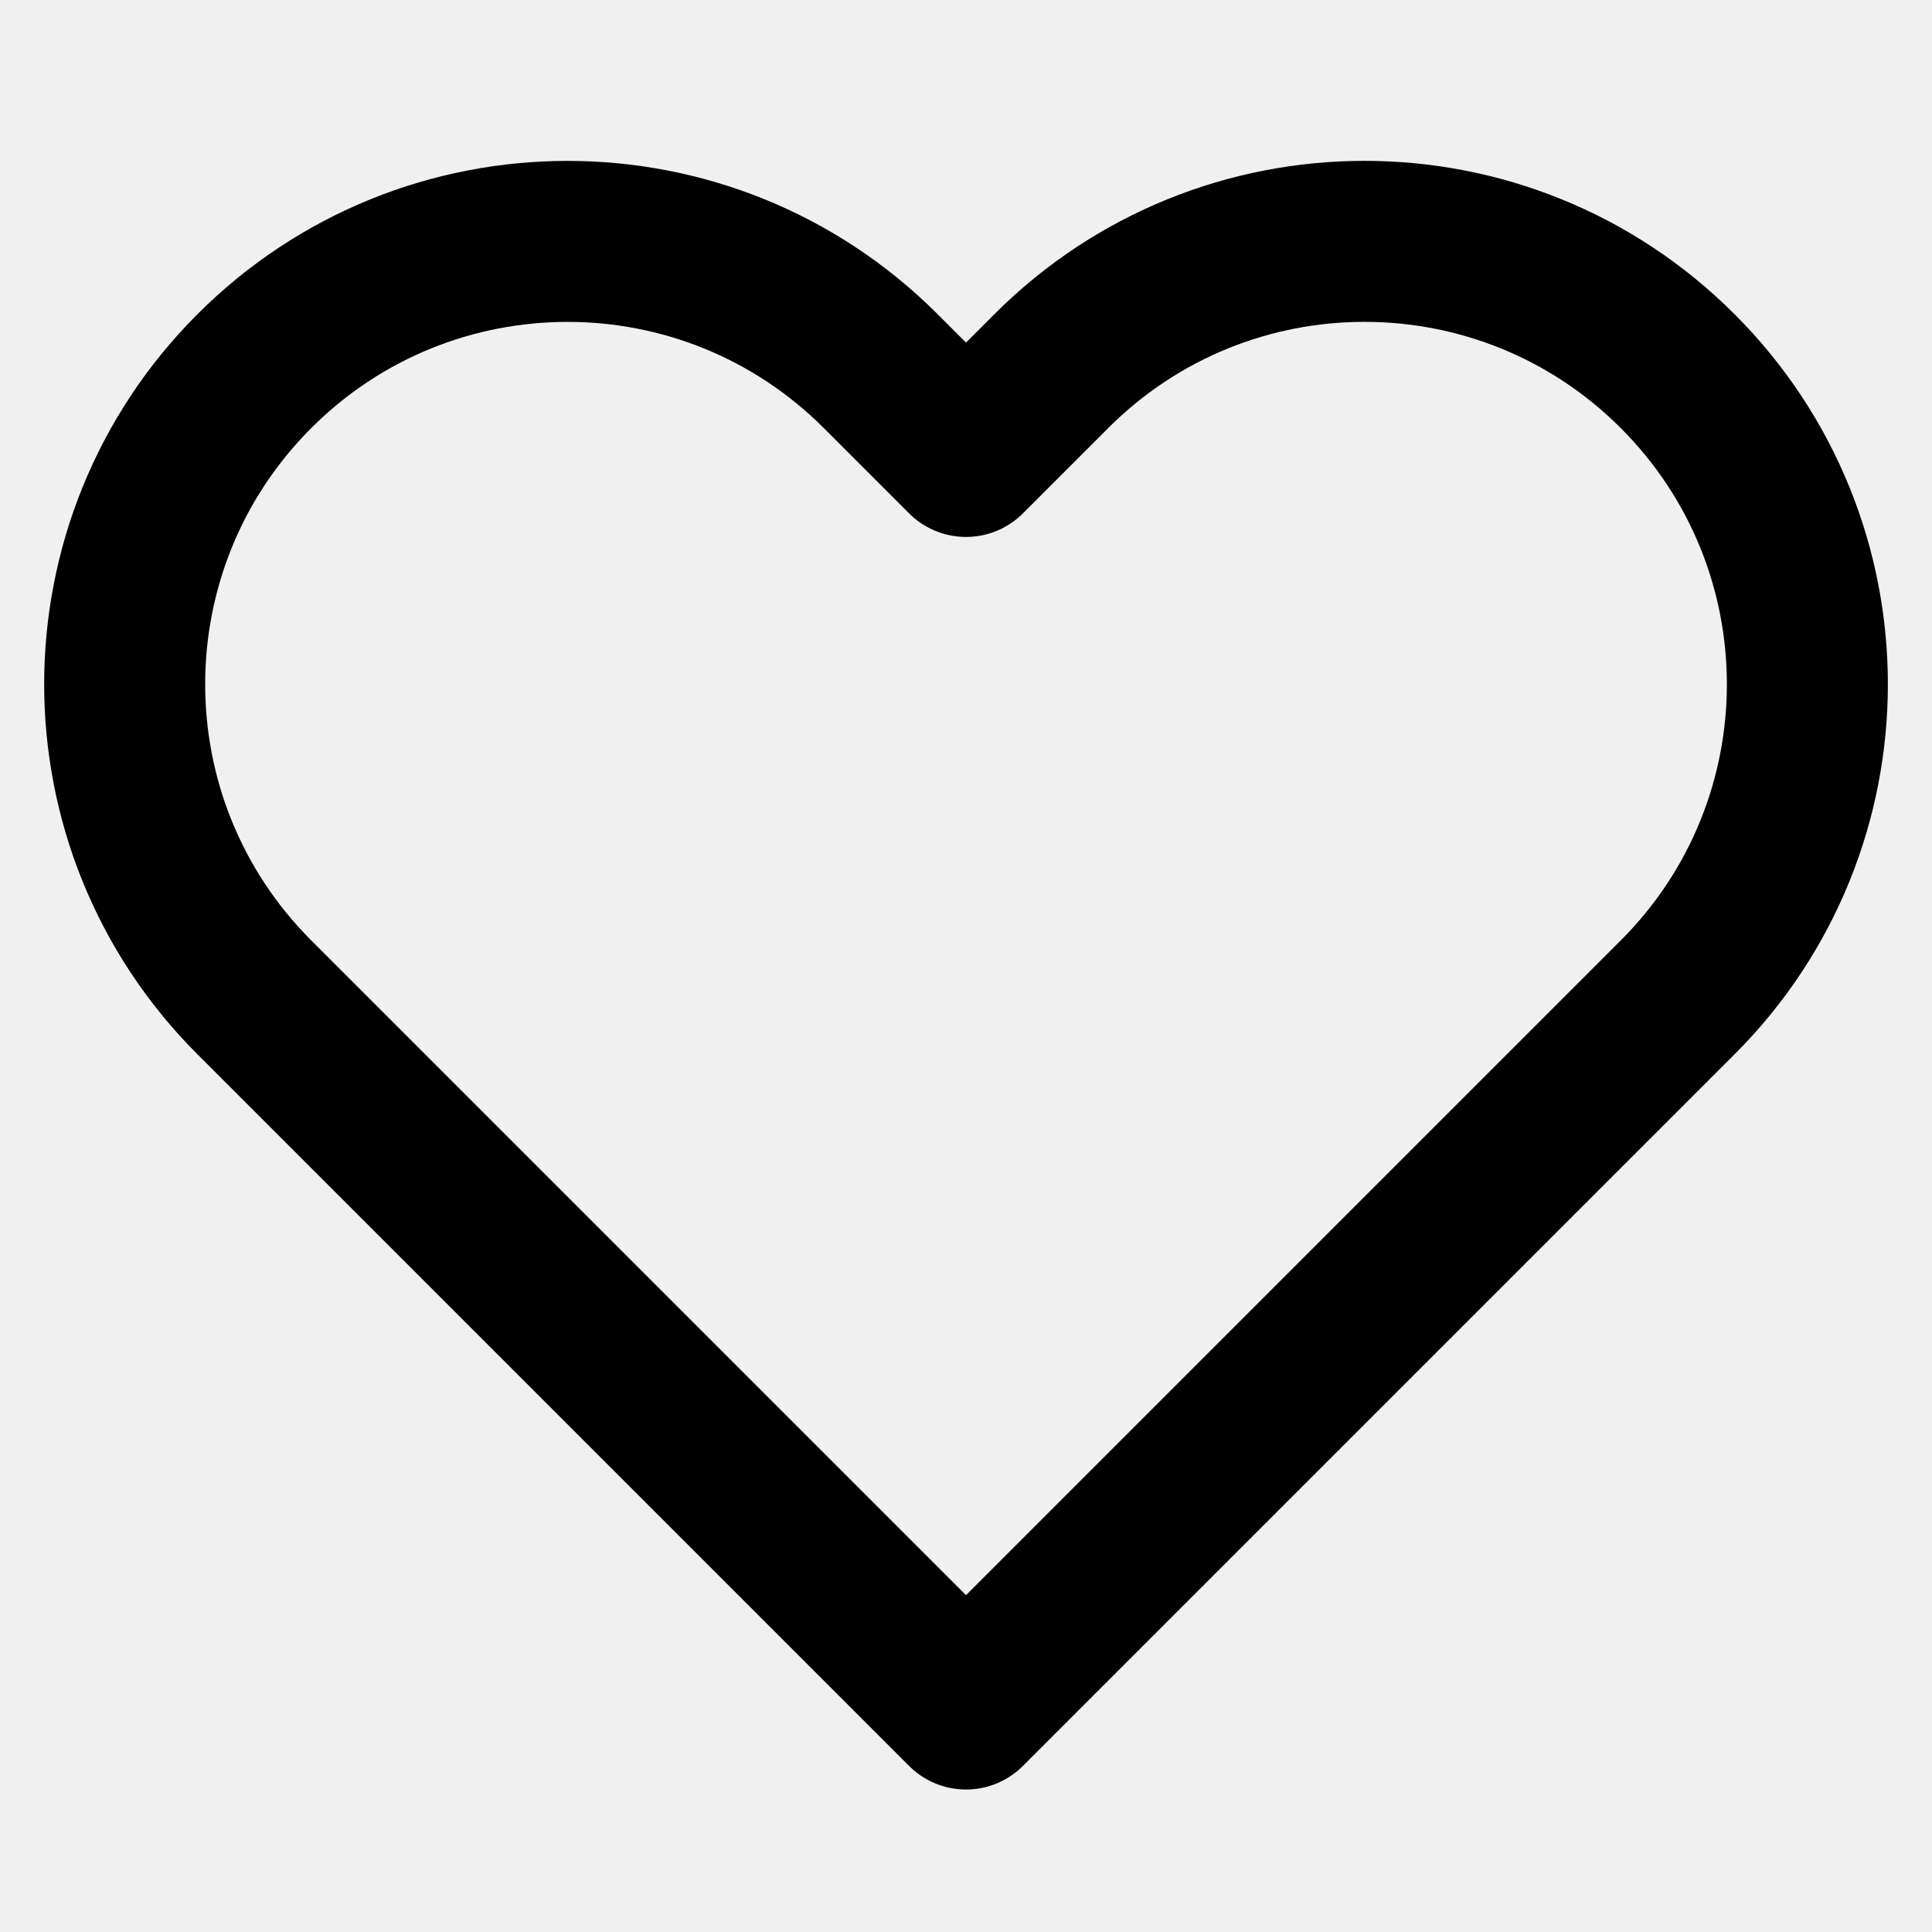
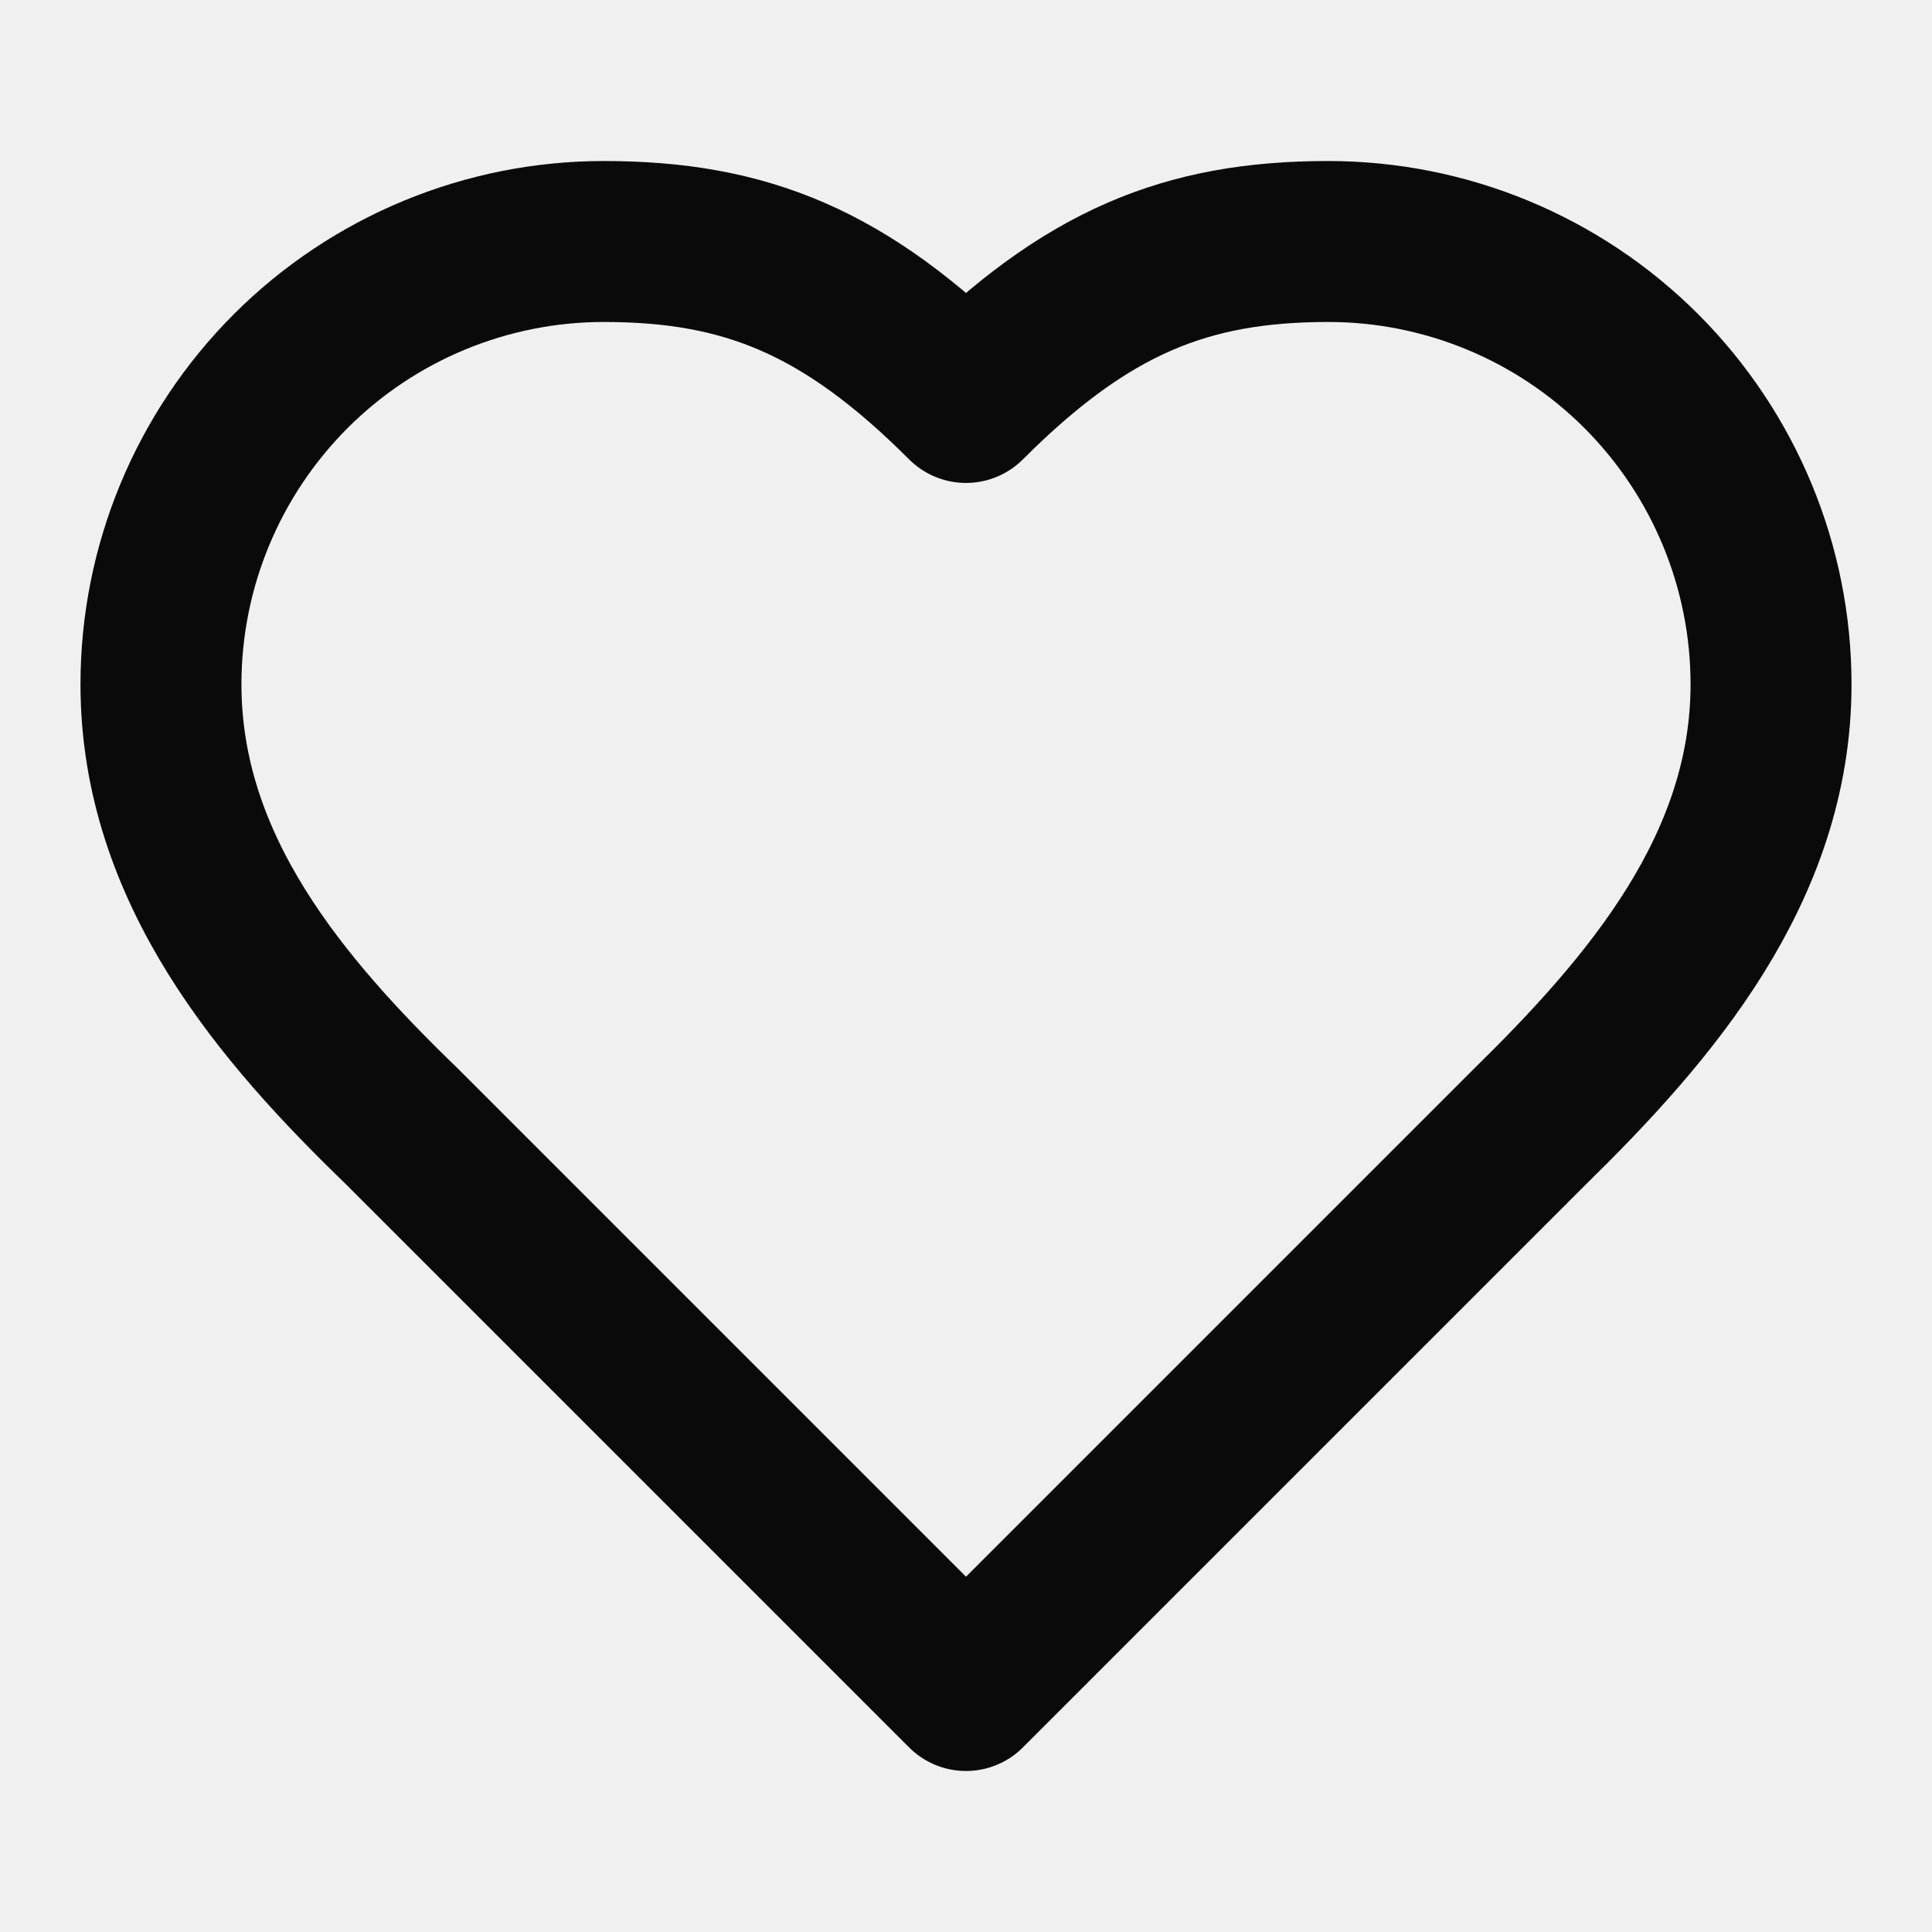
- <svg xmlns="http://www.w3.org/2000/svg" viewBox="0 0 24 24" fill="none" stroke="currentColor" stroke-width="2" stroke-linecap="round" stroke-linejoin="round">
-   <path d="M20.84 4.61a5.5 5.5 0 0 0-7.78 0L12 5.67l-1.06-1.06a5.5 5.5 0 0 0-7.78 7.78l1.06 1.06L12 21.23l7.78-7.78 1.06-1.06a5.5 5.5 0 0 0 0-7.78z" />
+ <svg xmlns="http://www.w3.org/2000/svg" width="16" height="16" viewBox="0 0 16 16" fill="none">
+   <g clip-path="url(#clip0_6_102)">
+     <path d="M12.667 9.333C13.66 8.36 14.667 7.193 14.667 5.667C14.667 4.694 14.28 3.762 13.593 3.074C12.905 2.386 11.973 2 11 2C9.827 2 9 2.333 8 3.333C7 2.333 6.173 2 5 2C4.028 2 3.095 2.386 2.407 3.074C1.72 3.762 1.333 4.694 1.333 5.667C1.333 7.2 2.333 8.367 3.333 9.333L8 14L12.667 9.333Z" stroke="#0A0A0A" stroke-width="1.333" stroke-linecap="round" stroke-linejoin="round" />
+   </g>
+   <defs>
+     <clipPath id="clip0_6_102">
+       <rect width="16" height="16" fill="white" />
+     </clipPath>
+   </defs>
</svg>
